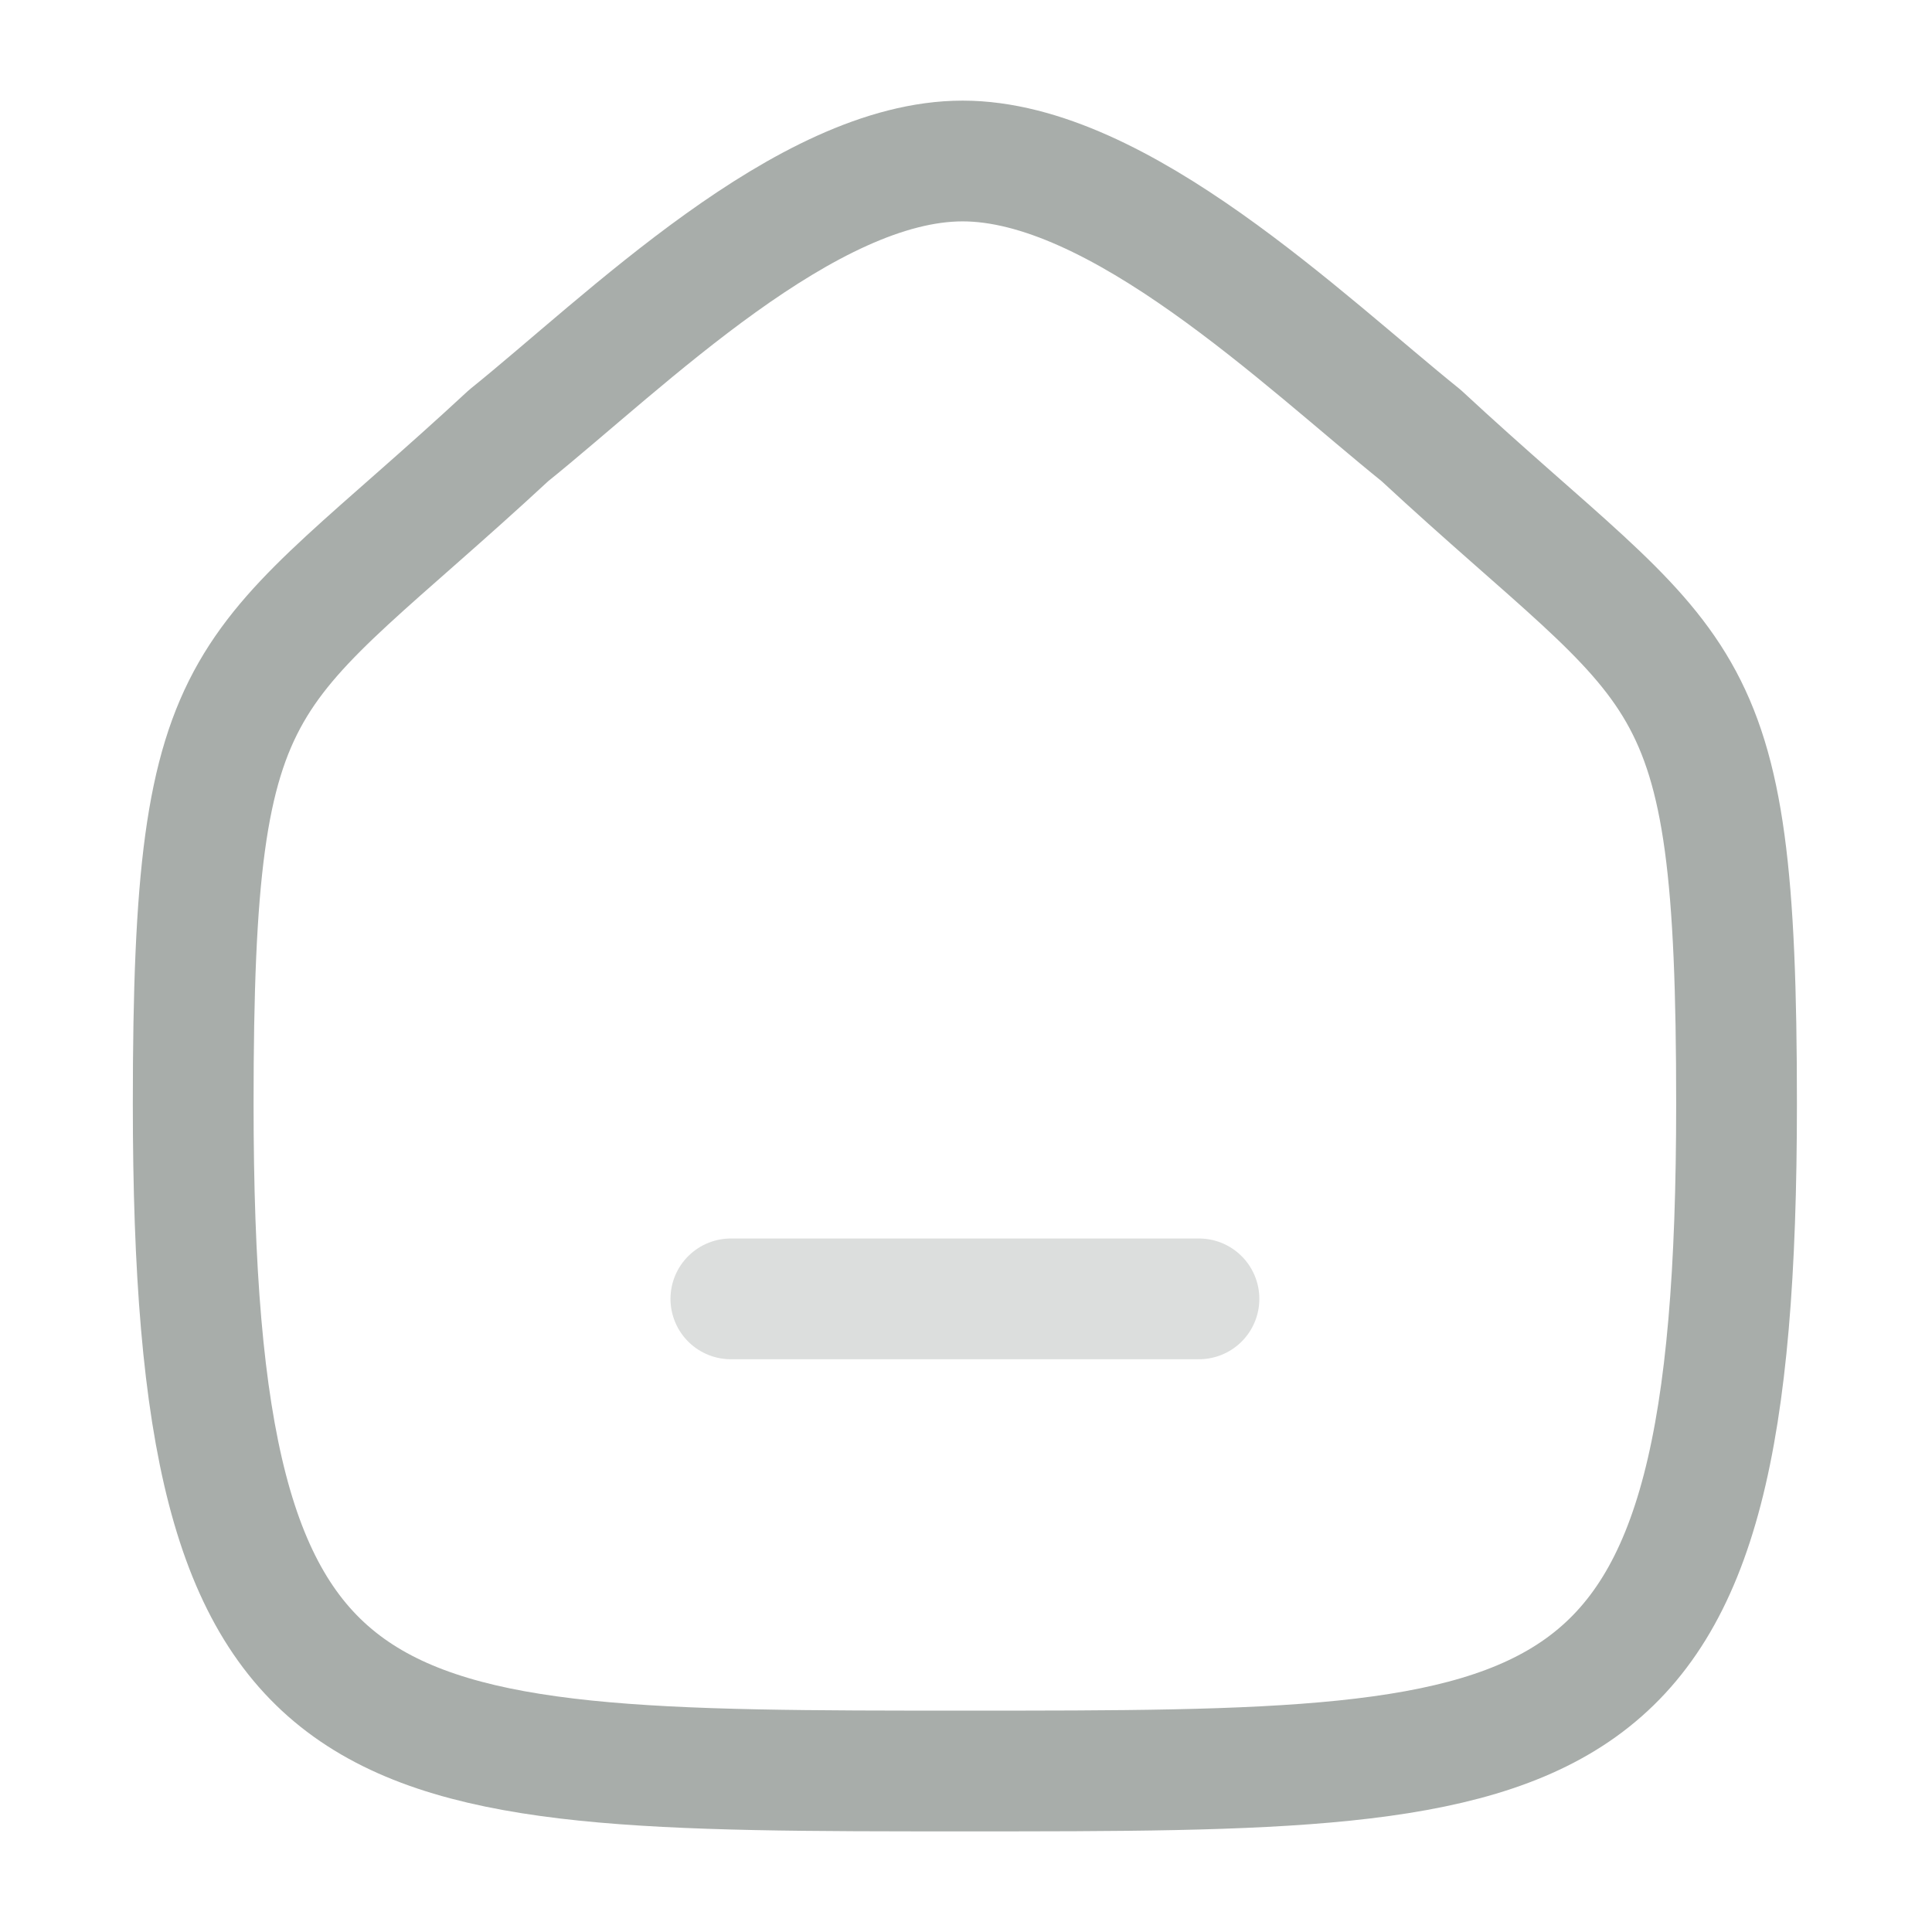
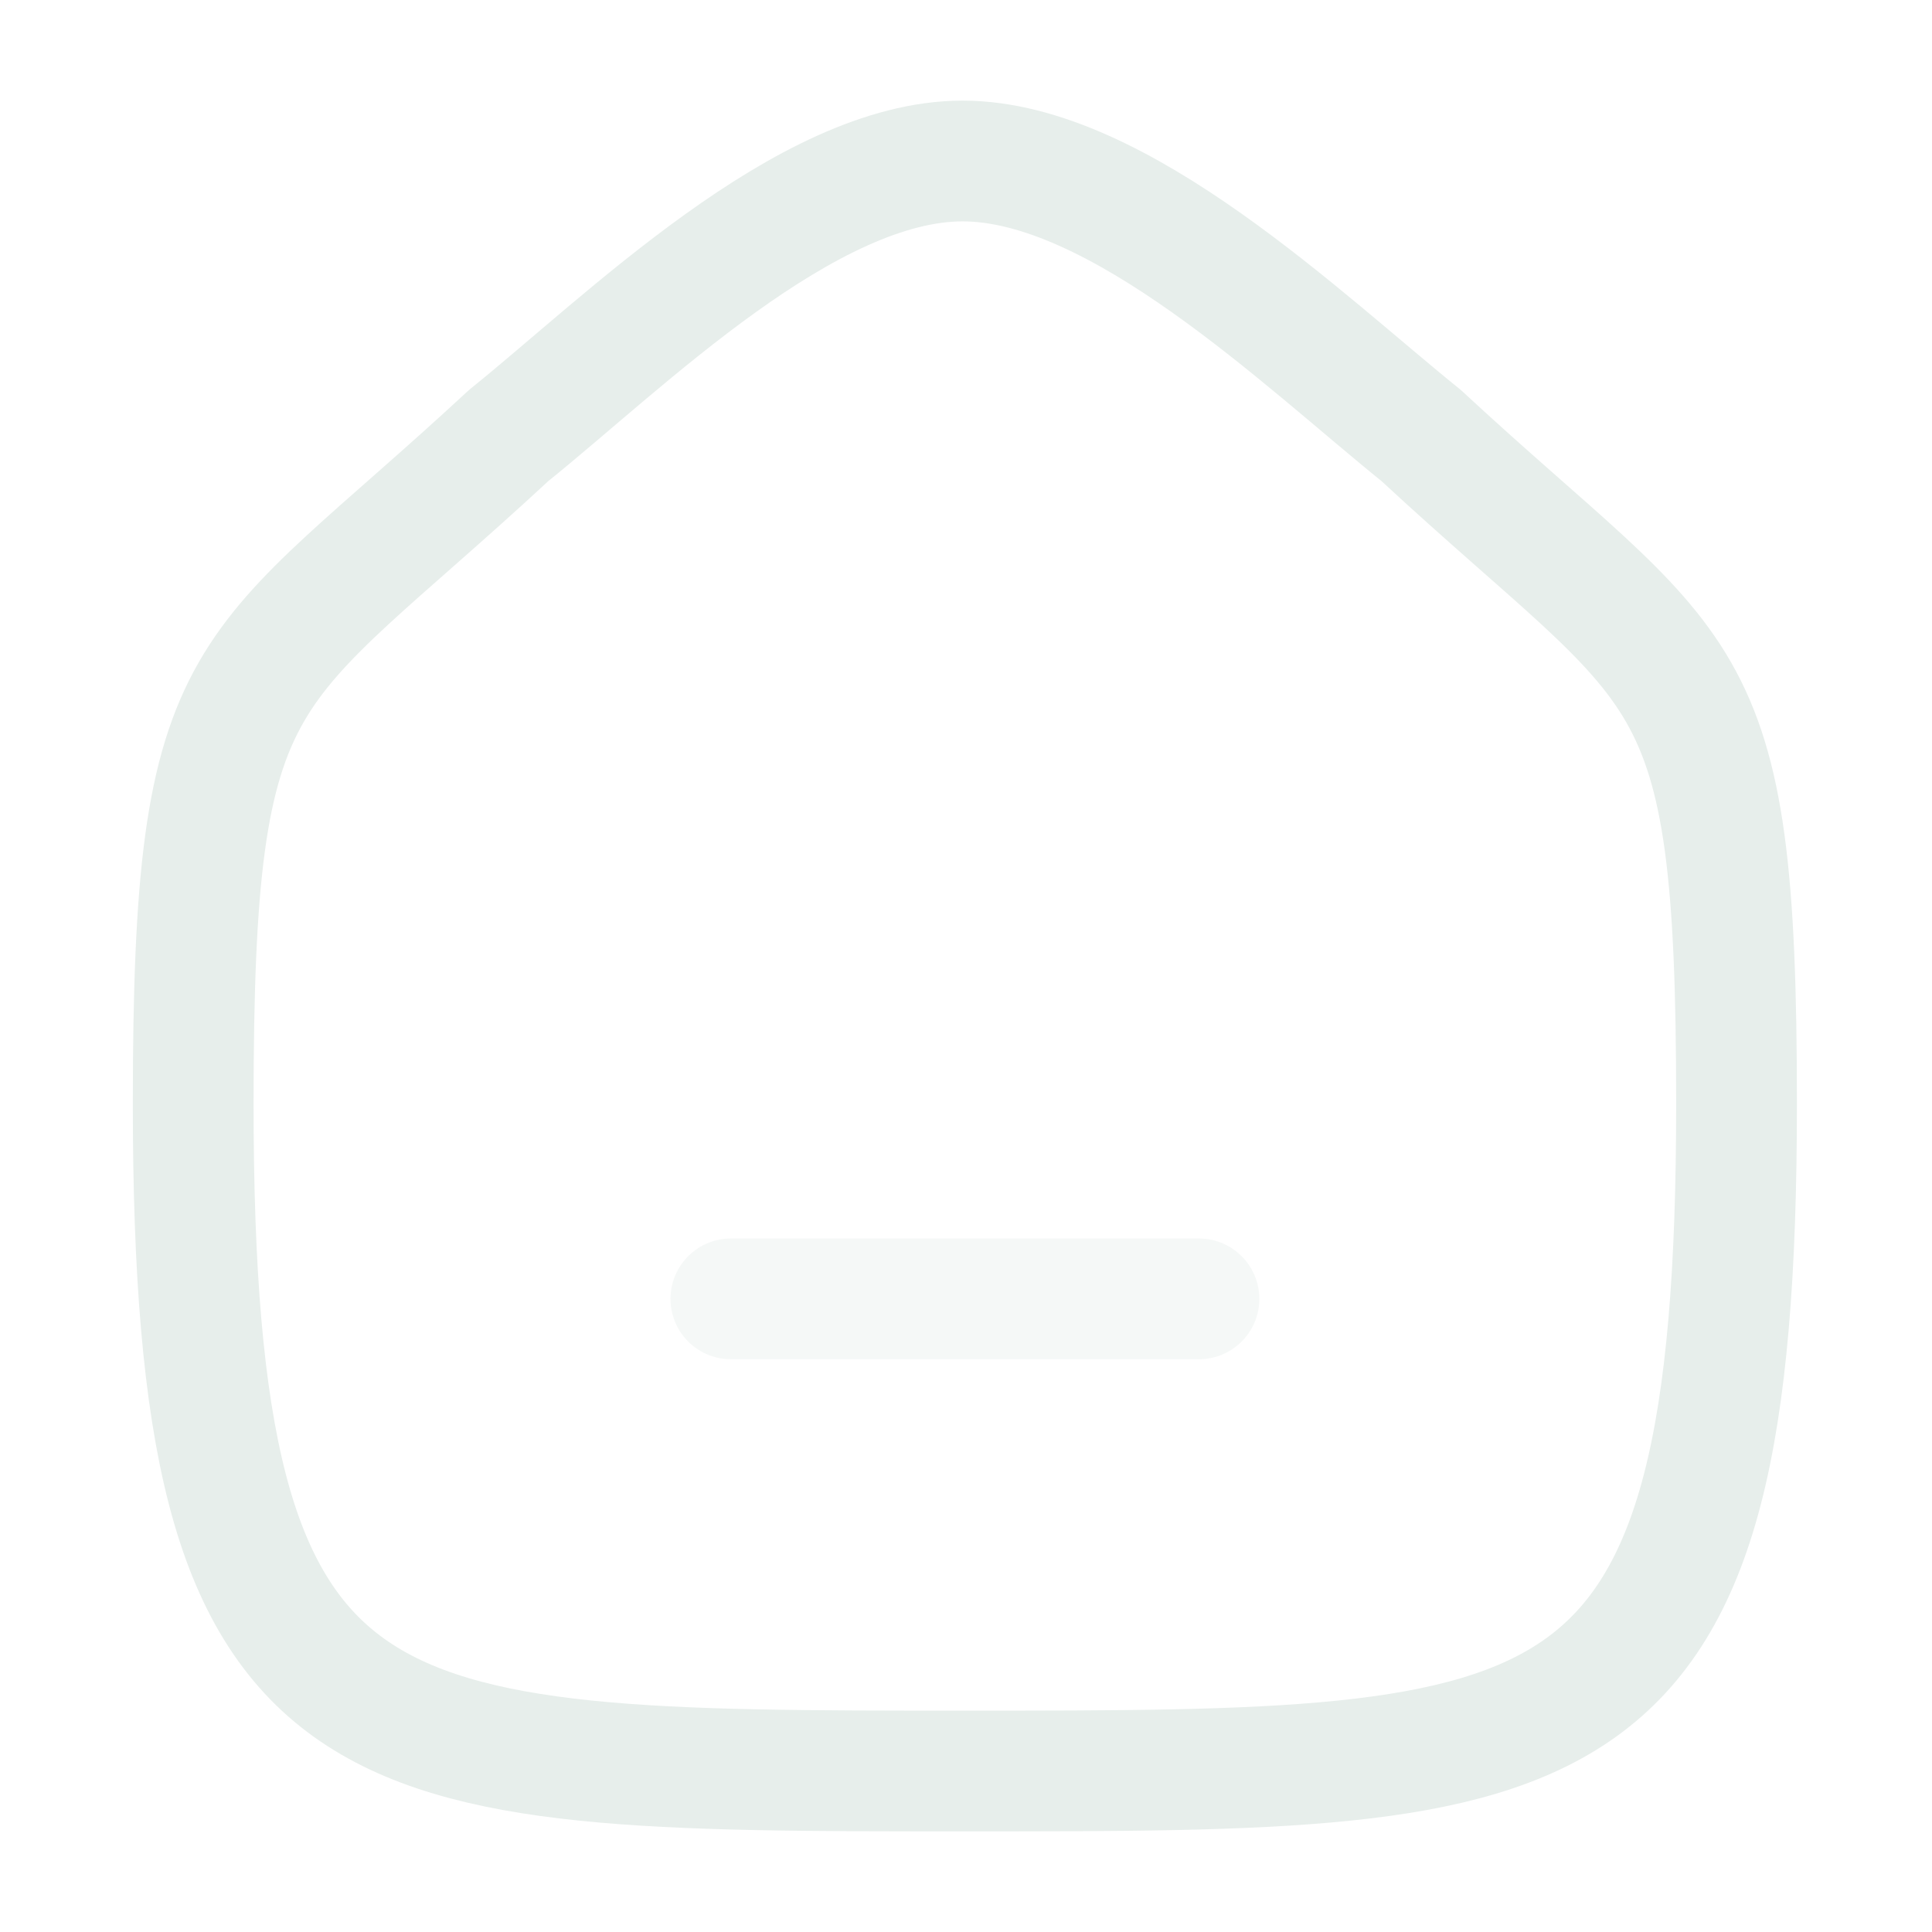
<svg xmlns="http://www.w3.org/2000/svg" width="24" height="24" viewBox="0 0 24 24" fill="none">
-   <path opacity="0.4" d="M9.079 16.135H14.894" stroke="#A8ADAA" stroke-width="1.5" stroke-linecap="round" stroke-linejoin="round" />
-   <path fill-rule="evenodd" clip-rule="evenodd" d="M2.4 13.713C2.4 8.082 3.014 8.475 6.319 5.41C7.765 4.246 10.015 2 11.958 2C13.9 2 16.195 4.235 17.654 5.41C20.959 8.475 21.572 8.082 21.572 13.713C21.572 22 19.613 22 11.986 22C4.359 22 2.4 22 2.4 13.713Z" stroke="#A8ADAA" stroke-width="1.5" stroke-linecap="round" stroke-linejoin="round" />
+   <path opacity="0.4" d="M9.079 16.135H14.894" stroke="#E7EEEB" stroke-width="1.5" stroke-linecap="round" stroke-linejoin="round" />
+   <path fill-rule="evenodd" clip-rule="evenodd" d="M2.4 13.713C2.4 8.082 3.014 8.475 6.319 5.41C7.765 4.246 10.015 2 11.958 2C13.9 2 16.195 4.235 17.654 5.41C20.959 8.475 21.572 8.082 21.572 13.713C21.572 22 19.613 22 11.986 22C4.359 22 2.4 22 2.4 13.713Z" stroke="#E7EEEB" stroke-width="1.5" stroke-linecap="round" stroke-linejoin="round" />
</svg>
